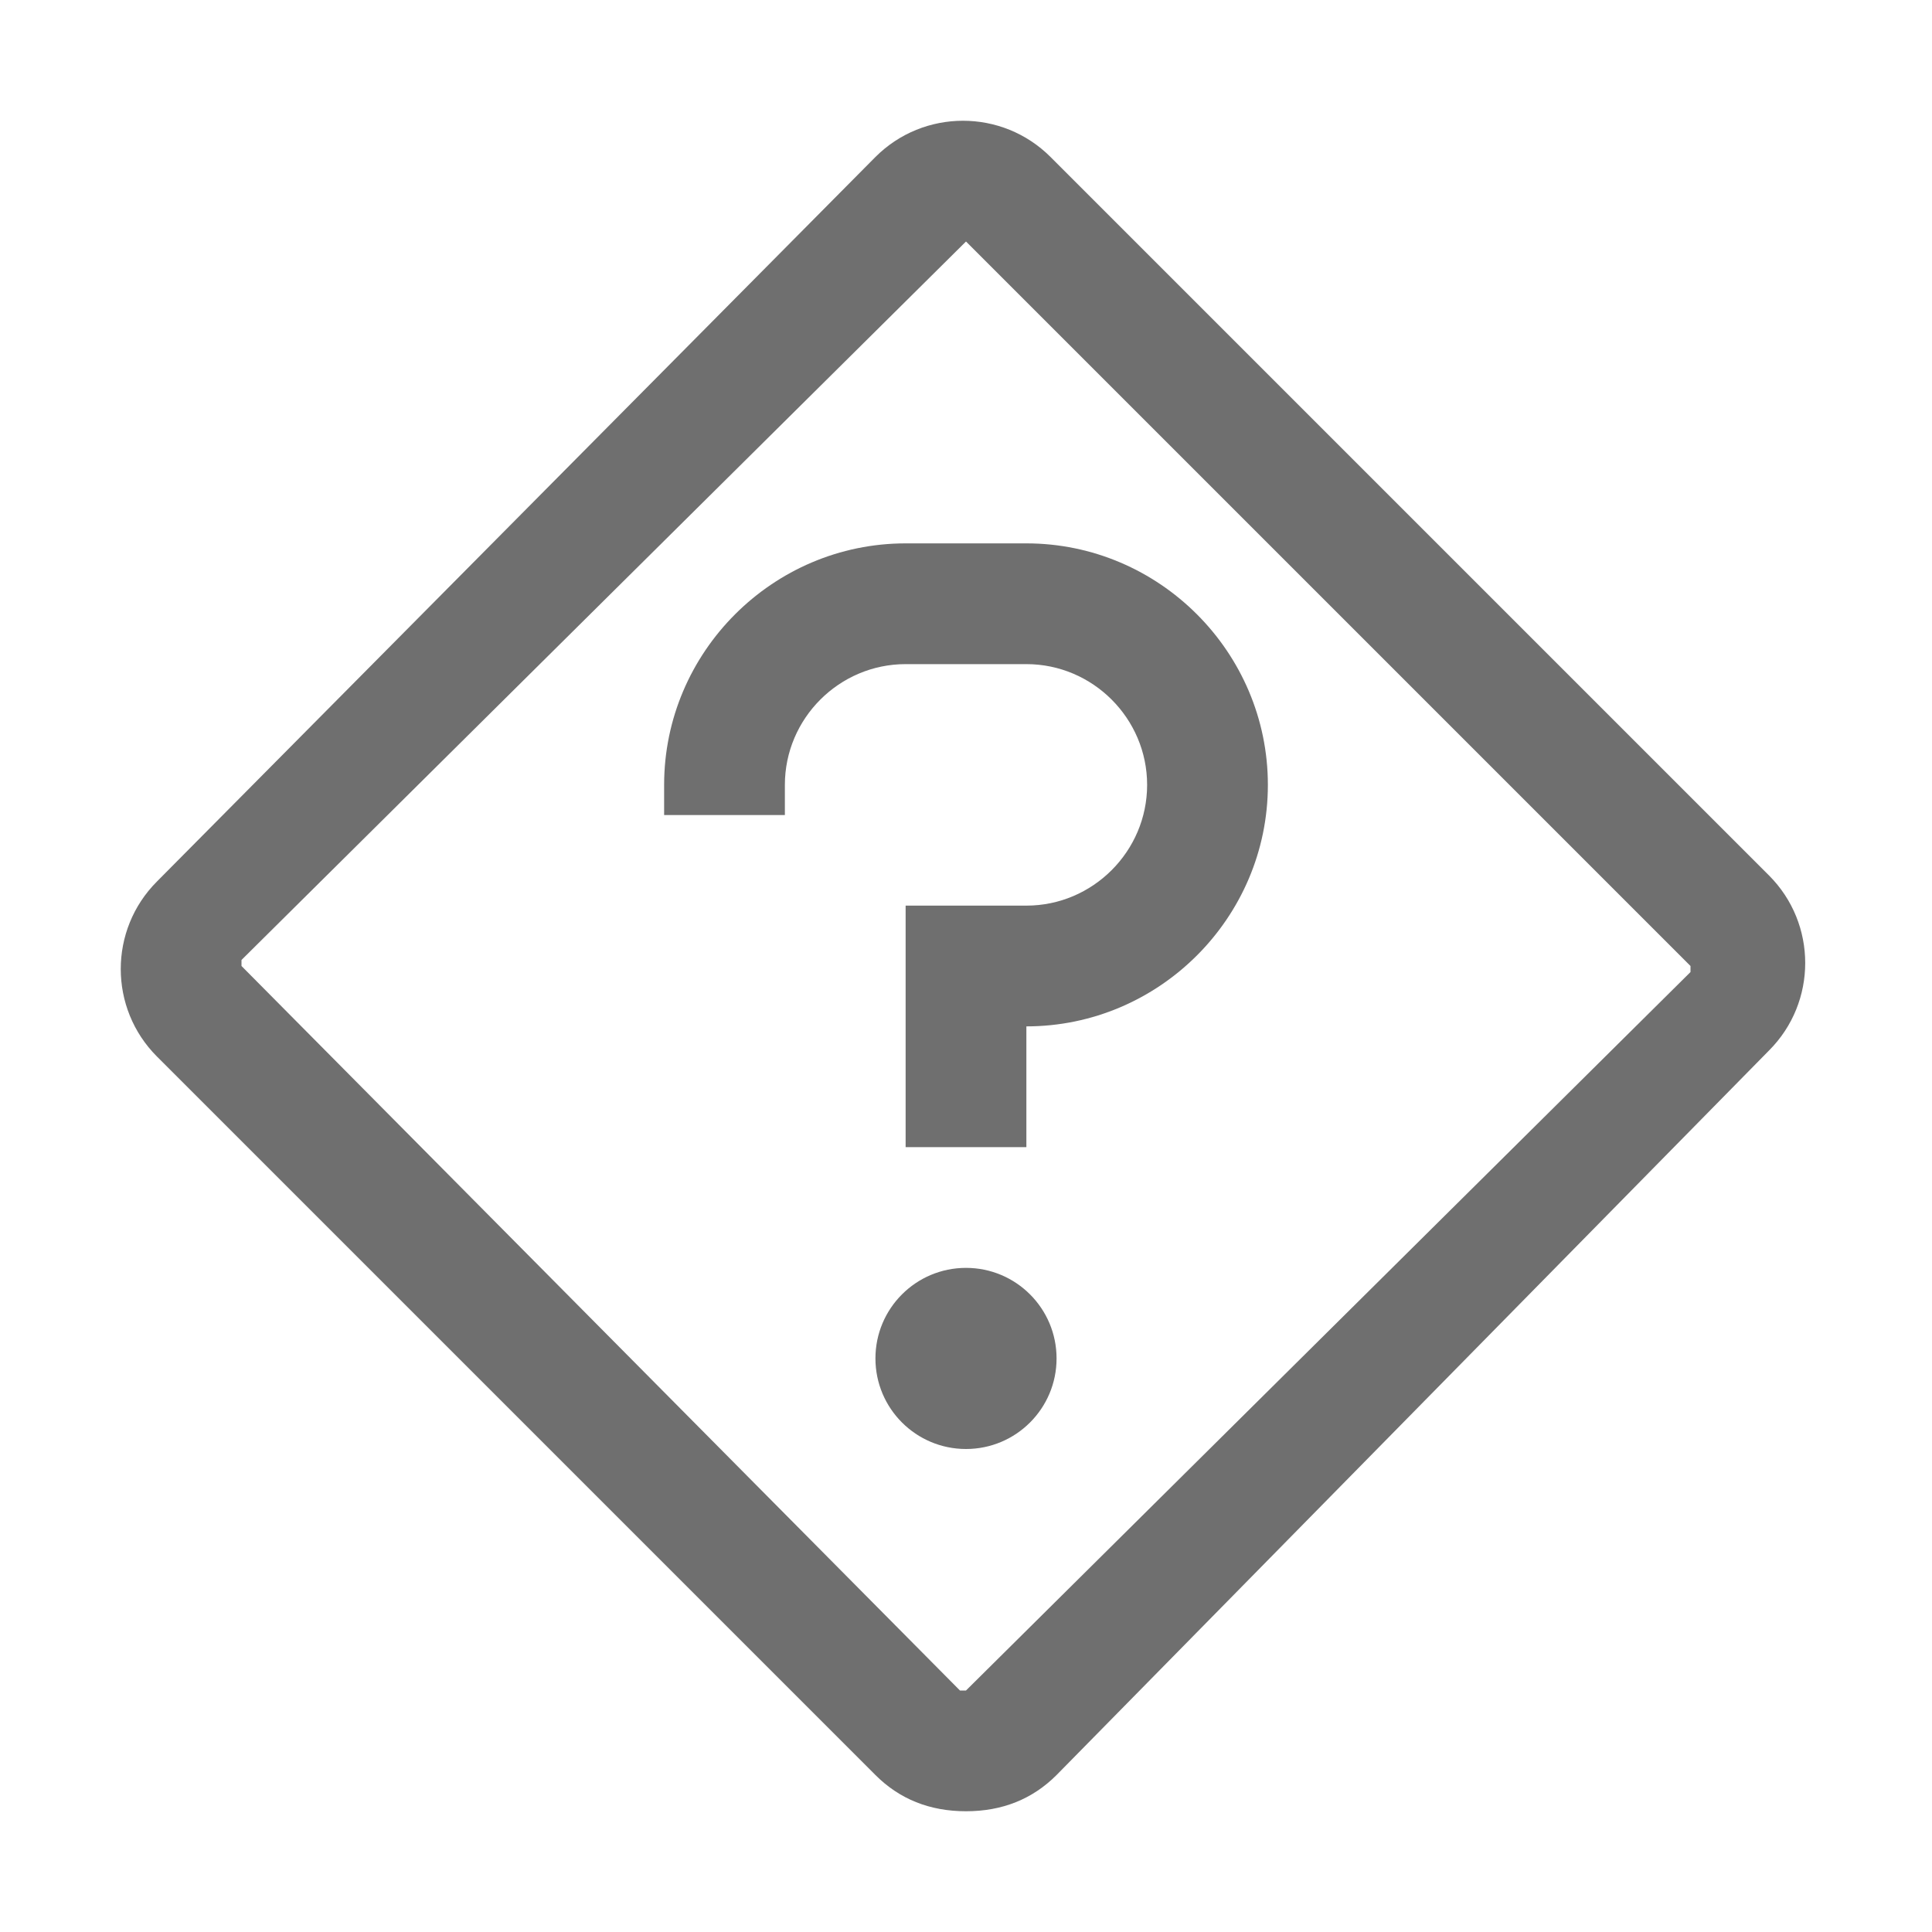
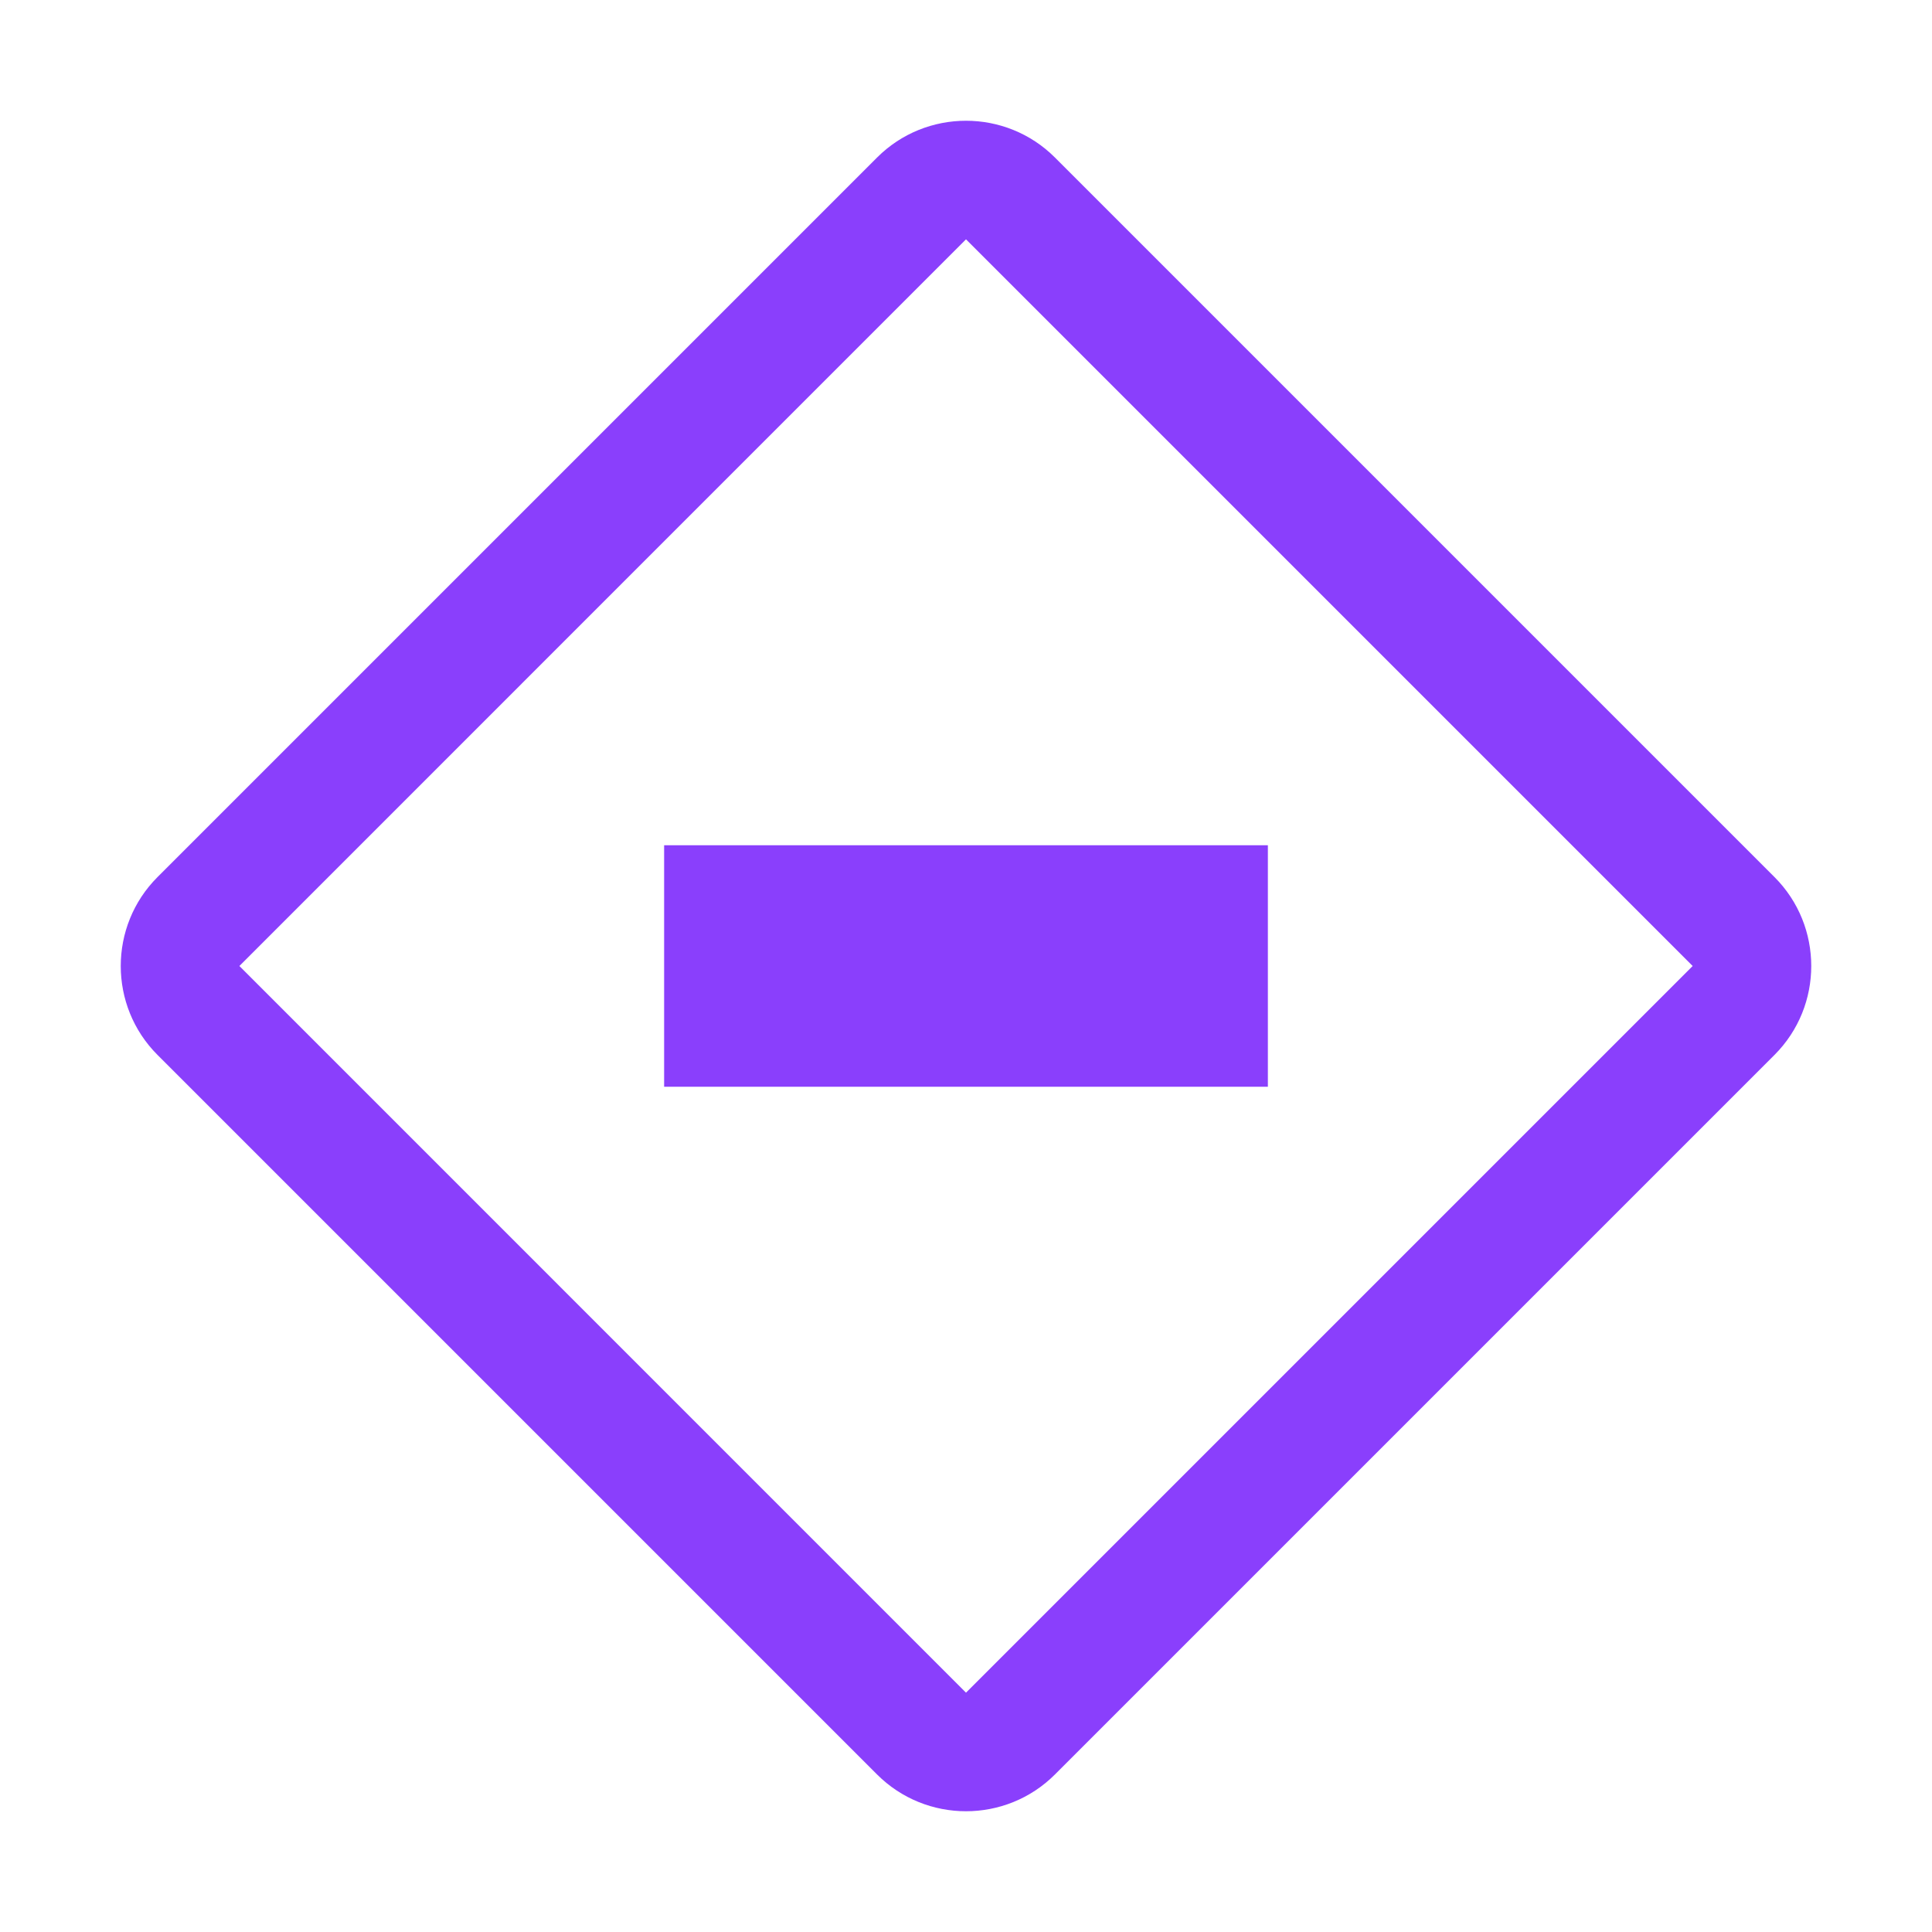
- <svg xmlns="http://www.w3.org/2000/svg" version="1.1" id="icon" x="0px" y="0px" viewBox="0 0 32 32" style="enable-background:new 0 0 32 32;" xml:space="preserve">
-   <style type="text/css">
- 	.st0{fill:#6F6F6F;}
- 	.st1{fill:none;}
- </style>
-   <circle class="st0" cx="16" cy="22.5" r="1.5" />
-   <path class="st0" d="M17,19h-2v-4h2c1.1,0,2-0.9,2-2s-0.9-2-2-2h-2c-1.1,0-2,0.9-2,2v0.5h-2V13c0-2.2,1.8-4,4-4h2c2.2,0,4,1.8,4,4  s-1.8,4-4,4V19z" />
-   <path class="st0" d="M16,30c-0.6,0-1.1-0.2-1.5-0.6L2.6,17.5c-0.8-0.8-0.8-2.1,0-2.9L14.5,2.6c0.8-0.8,2.1-0.8,2.9,0l11.9,11.9  c0.8,0.8,0.8,2.1,0,2.9L17.5,29.4C17.1,29.8,16.6,30,16,30z M16,4C16,4,16,4,16,4L4,15.9c0,0,0,0.1,0,0.1L15.9,28c0,0,0.1,0,0.1,0  L28,16.1c0,0,0-0.1,0-0.1L16,4C16,4,16,4,16,4z" />
-   <rect id="_Transparent_Rectangle_" class="st1" width="32" height="32" />
+ <svg xmlns="http://www.w3.org/2000/svg" viewBox="0 0 32 32">
+   <path fill="#8a3ffc" d="M11 14H21V18H11z" />
+   <path fill="#8a3ffc" d="M29.391,14.527L17.473,2.609C17.067,2.203,16.533,2,16,2c-0.533,0-1.067,0.203-1.473,0.609L2.609,14.527 C2.203,14.933,2,15.466,2,16s0.203,1.067,0.609,1.473l11.917,11.917C14.933,29.797,15.467,30,16,30c0.533,0,1.067-0.203,1.473-0.609 l11.917-11.917C29.797,17.067,30,16.534,30,16S29.797,14.933,29.391,14.527z M16,28.036L3.965,16L16,3.964L28.036,16L16,28.036z" />
</svg>
